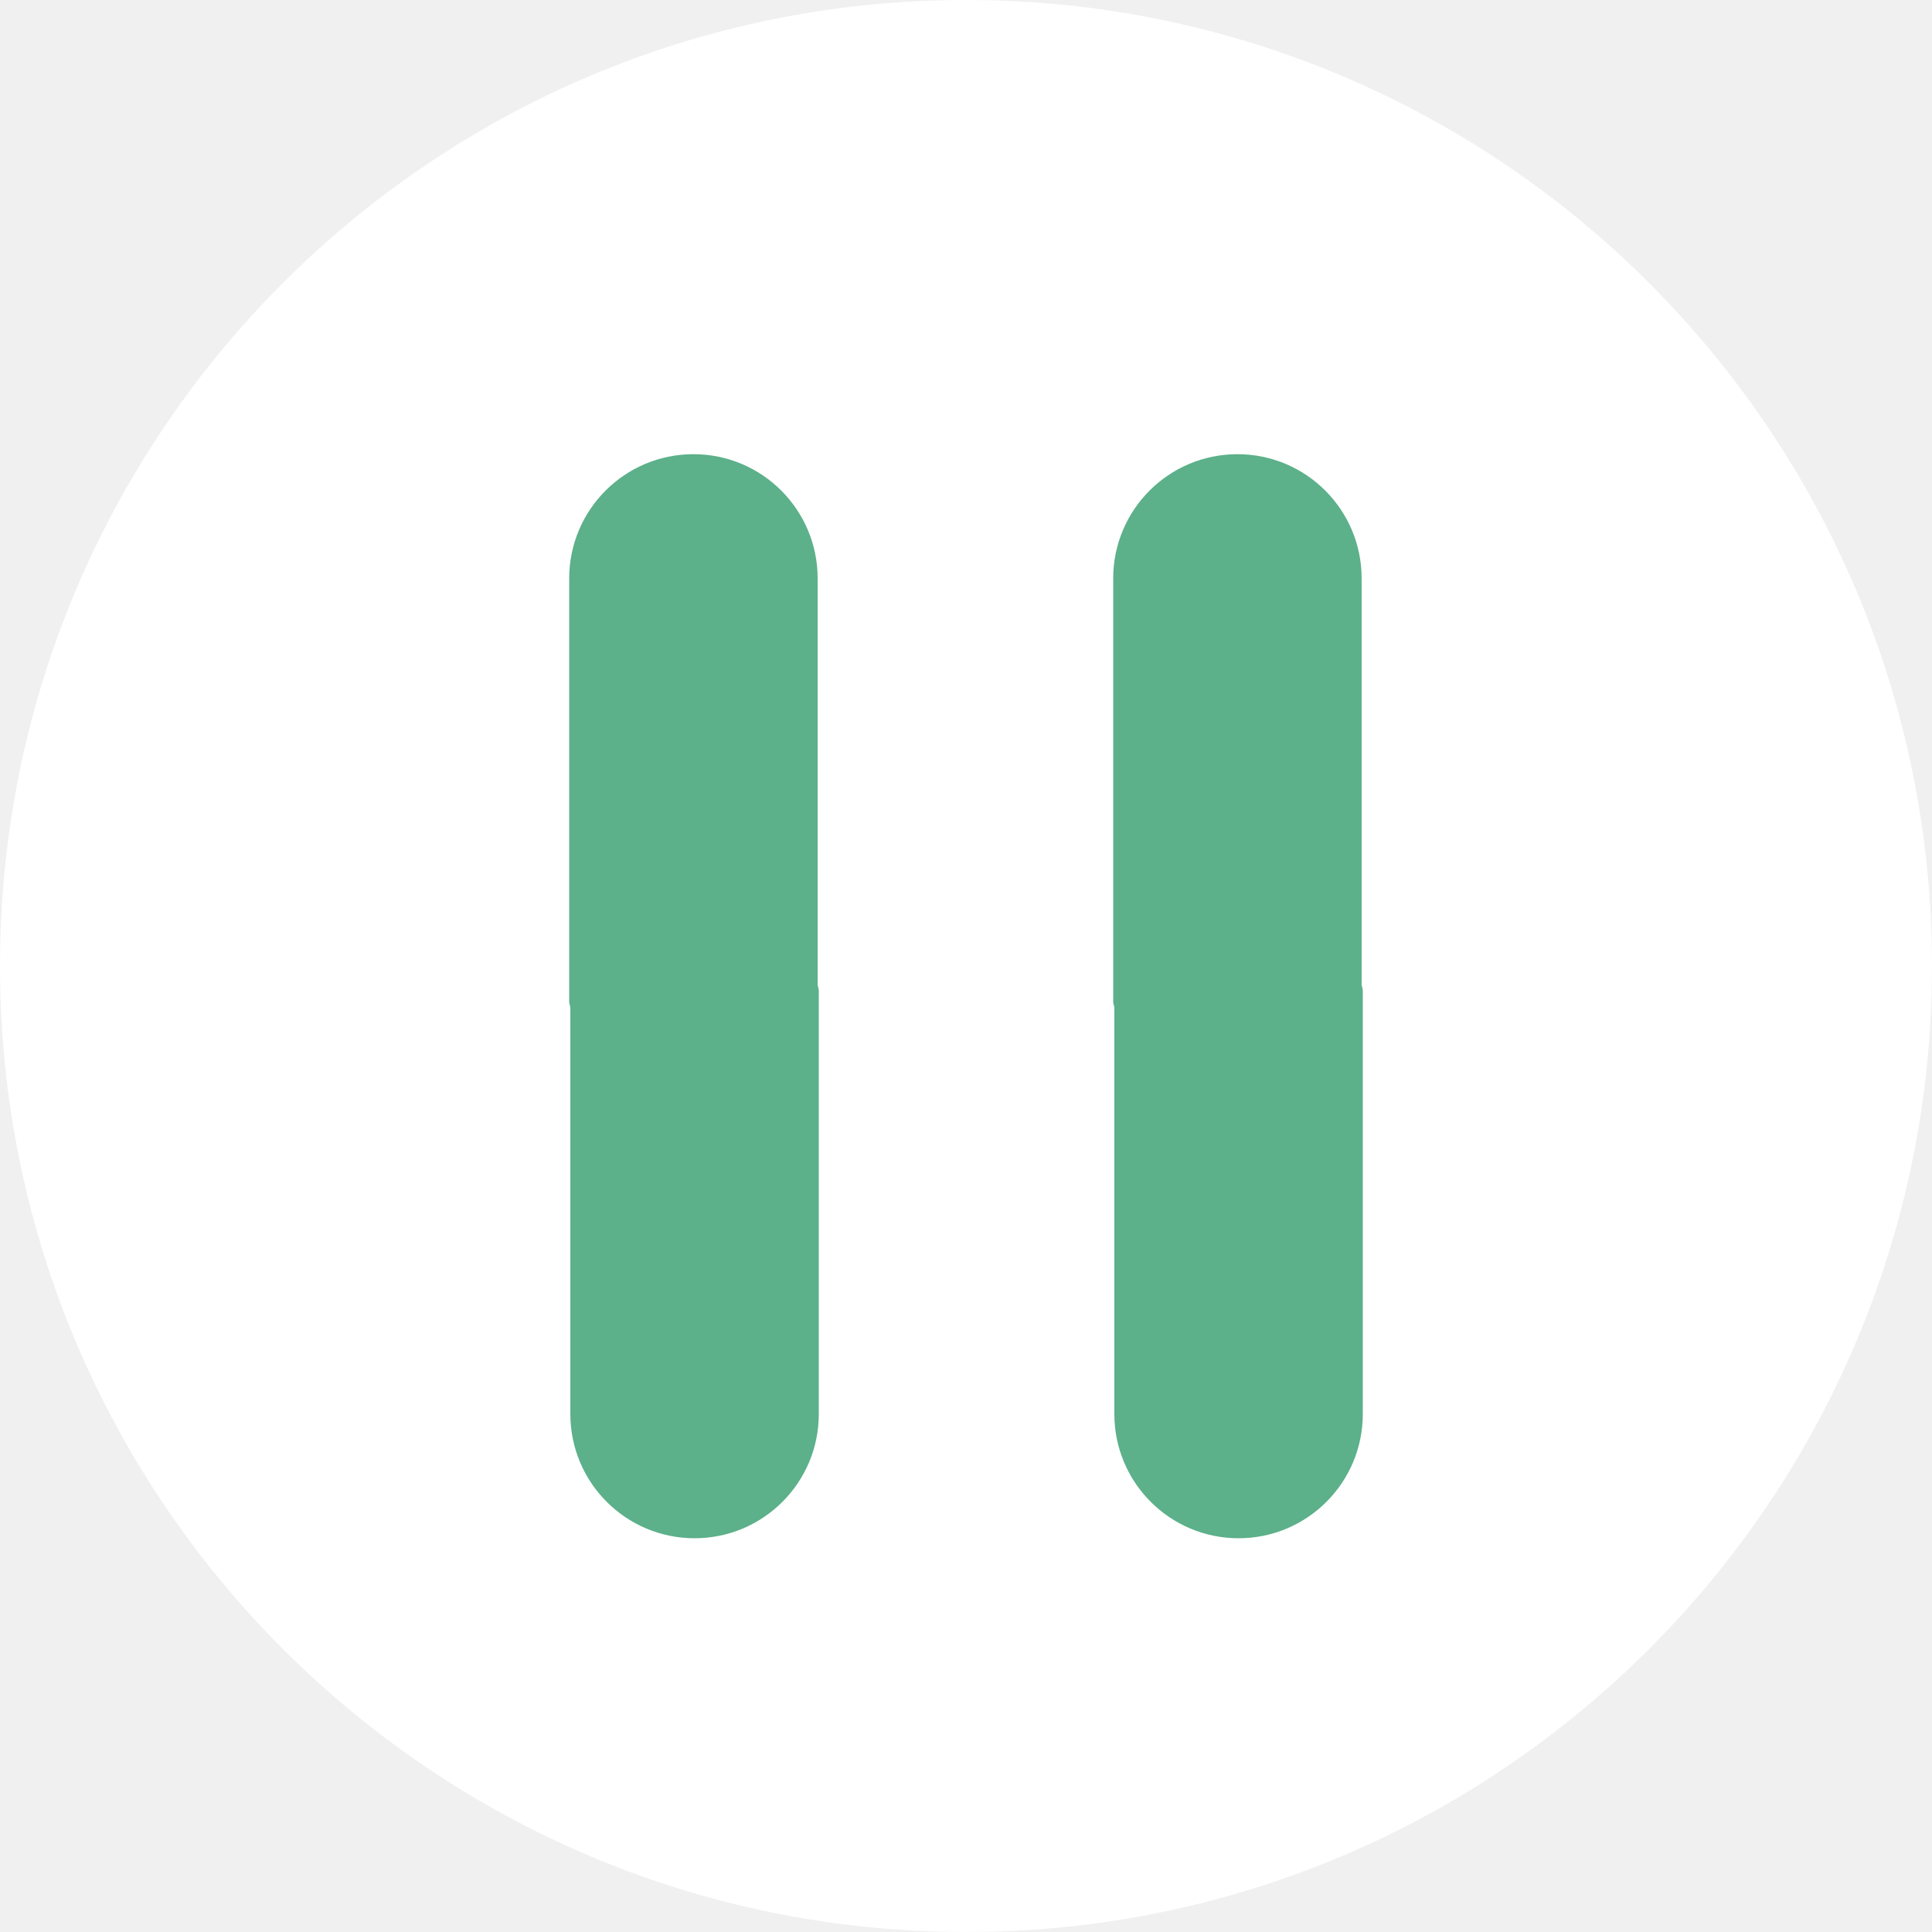
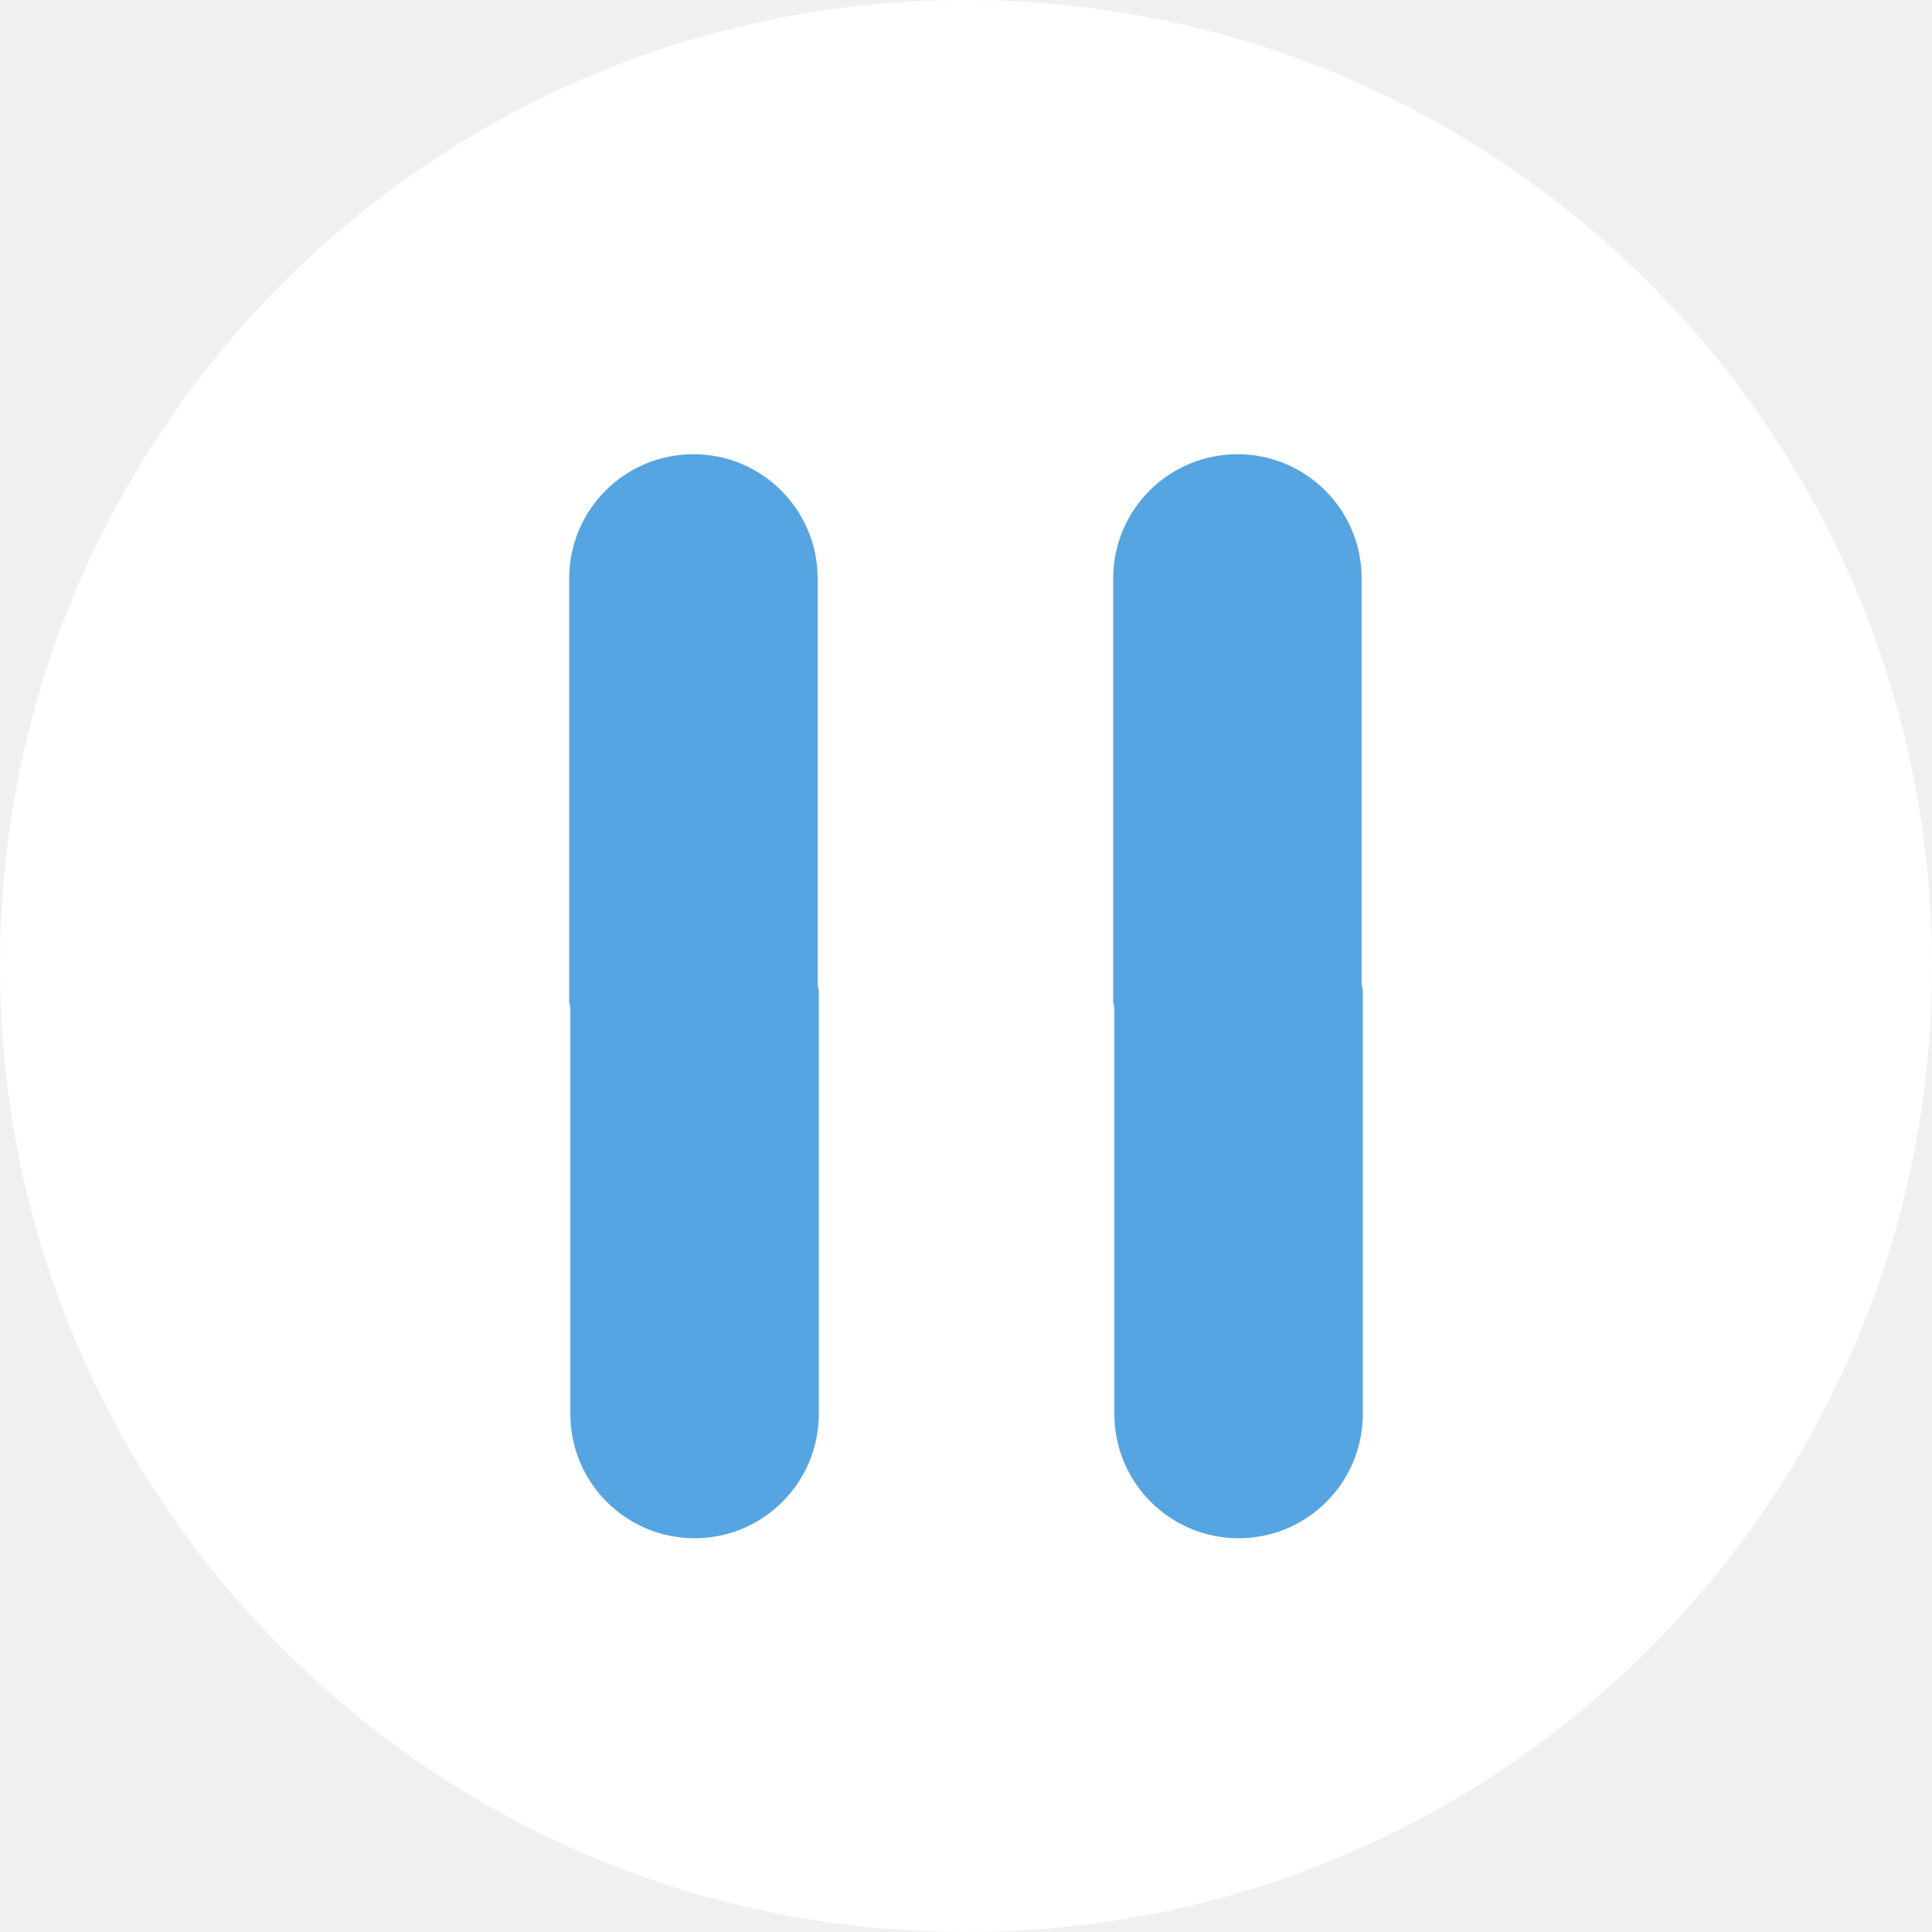
<svg xmlns="http://www.w3.org/2000/svg" id="pause_btn" width="41.776" height="41.776" viewBox="0 0 41.776 41.776">
  <path id="Path_73" data-name="Path 73" d="M41.776,20.888A20.888,20.888,0,1,1,20.888,0,20.888,20.888,0,0,1,41.776,20.888" transform="translate(0 0)" fill="#fff" />
-   <path id="Union_2" data-name="Union 2" d="M.025,20.755V11.964c-.009-.035-.017-.071-.025-.107V2.686a2.686,2.686,0,0,1,5.372,0v8.791c.009.035.017.071.025.107v9.171a2.686,2.686,0,0,1-5.372,0Z" transform="translate(12.308 9.821)" fill="#5cb08a" />
-   <path id="Union_3" data-name="Union 3" d="M.025,20.755V11.964c-.009-.035-.017-.071-.025-.107V2.686a2.686,2.686,0,0,1,5.372,0v8.791c.009.035.017.071.025.107v9.171a2.686,2.686,0,0,1-5.372,0Z" transform="translate(24.071 9.821)" fill="#5cb08a" />
+   <path id="Union_2" data-name="Union 2" d="M.025,20.755V11.964c-.009-.035-.017-.071-.025-.107V2.686a2.686,2.686,0,0,1,5.372,0v8.791c.009.035.017.071.025.107v9.171a2.686,2.686,0,0,1-5.372,0Z" transform="translate(12.308 9.821)" fill="#55a5e2" />
+   <path id="Union_3" data-name="Union 3" d="M.025,20.755V11.964c-.009-.035-.017-.071-.025-.107V2.686a2.686,2.686,0,0,1,5.372,0v8.791c.009.035.017.071.025.107v9.171a2.686,2.686,0,0,1-5.372,0Z" transform="translate(24.071 9.821)" fill="#55a5e2" />
</svg>
